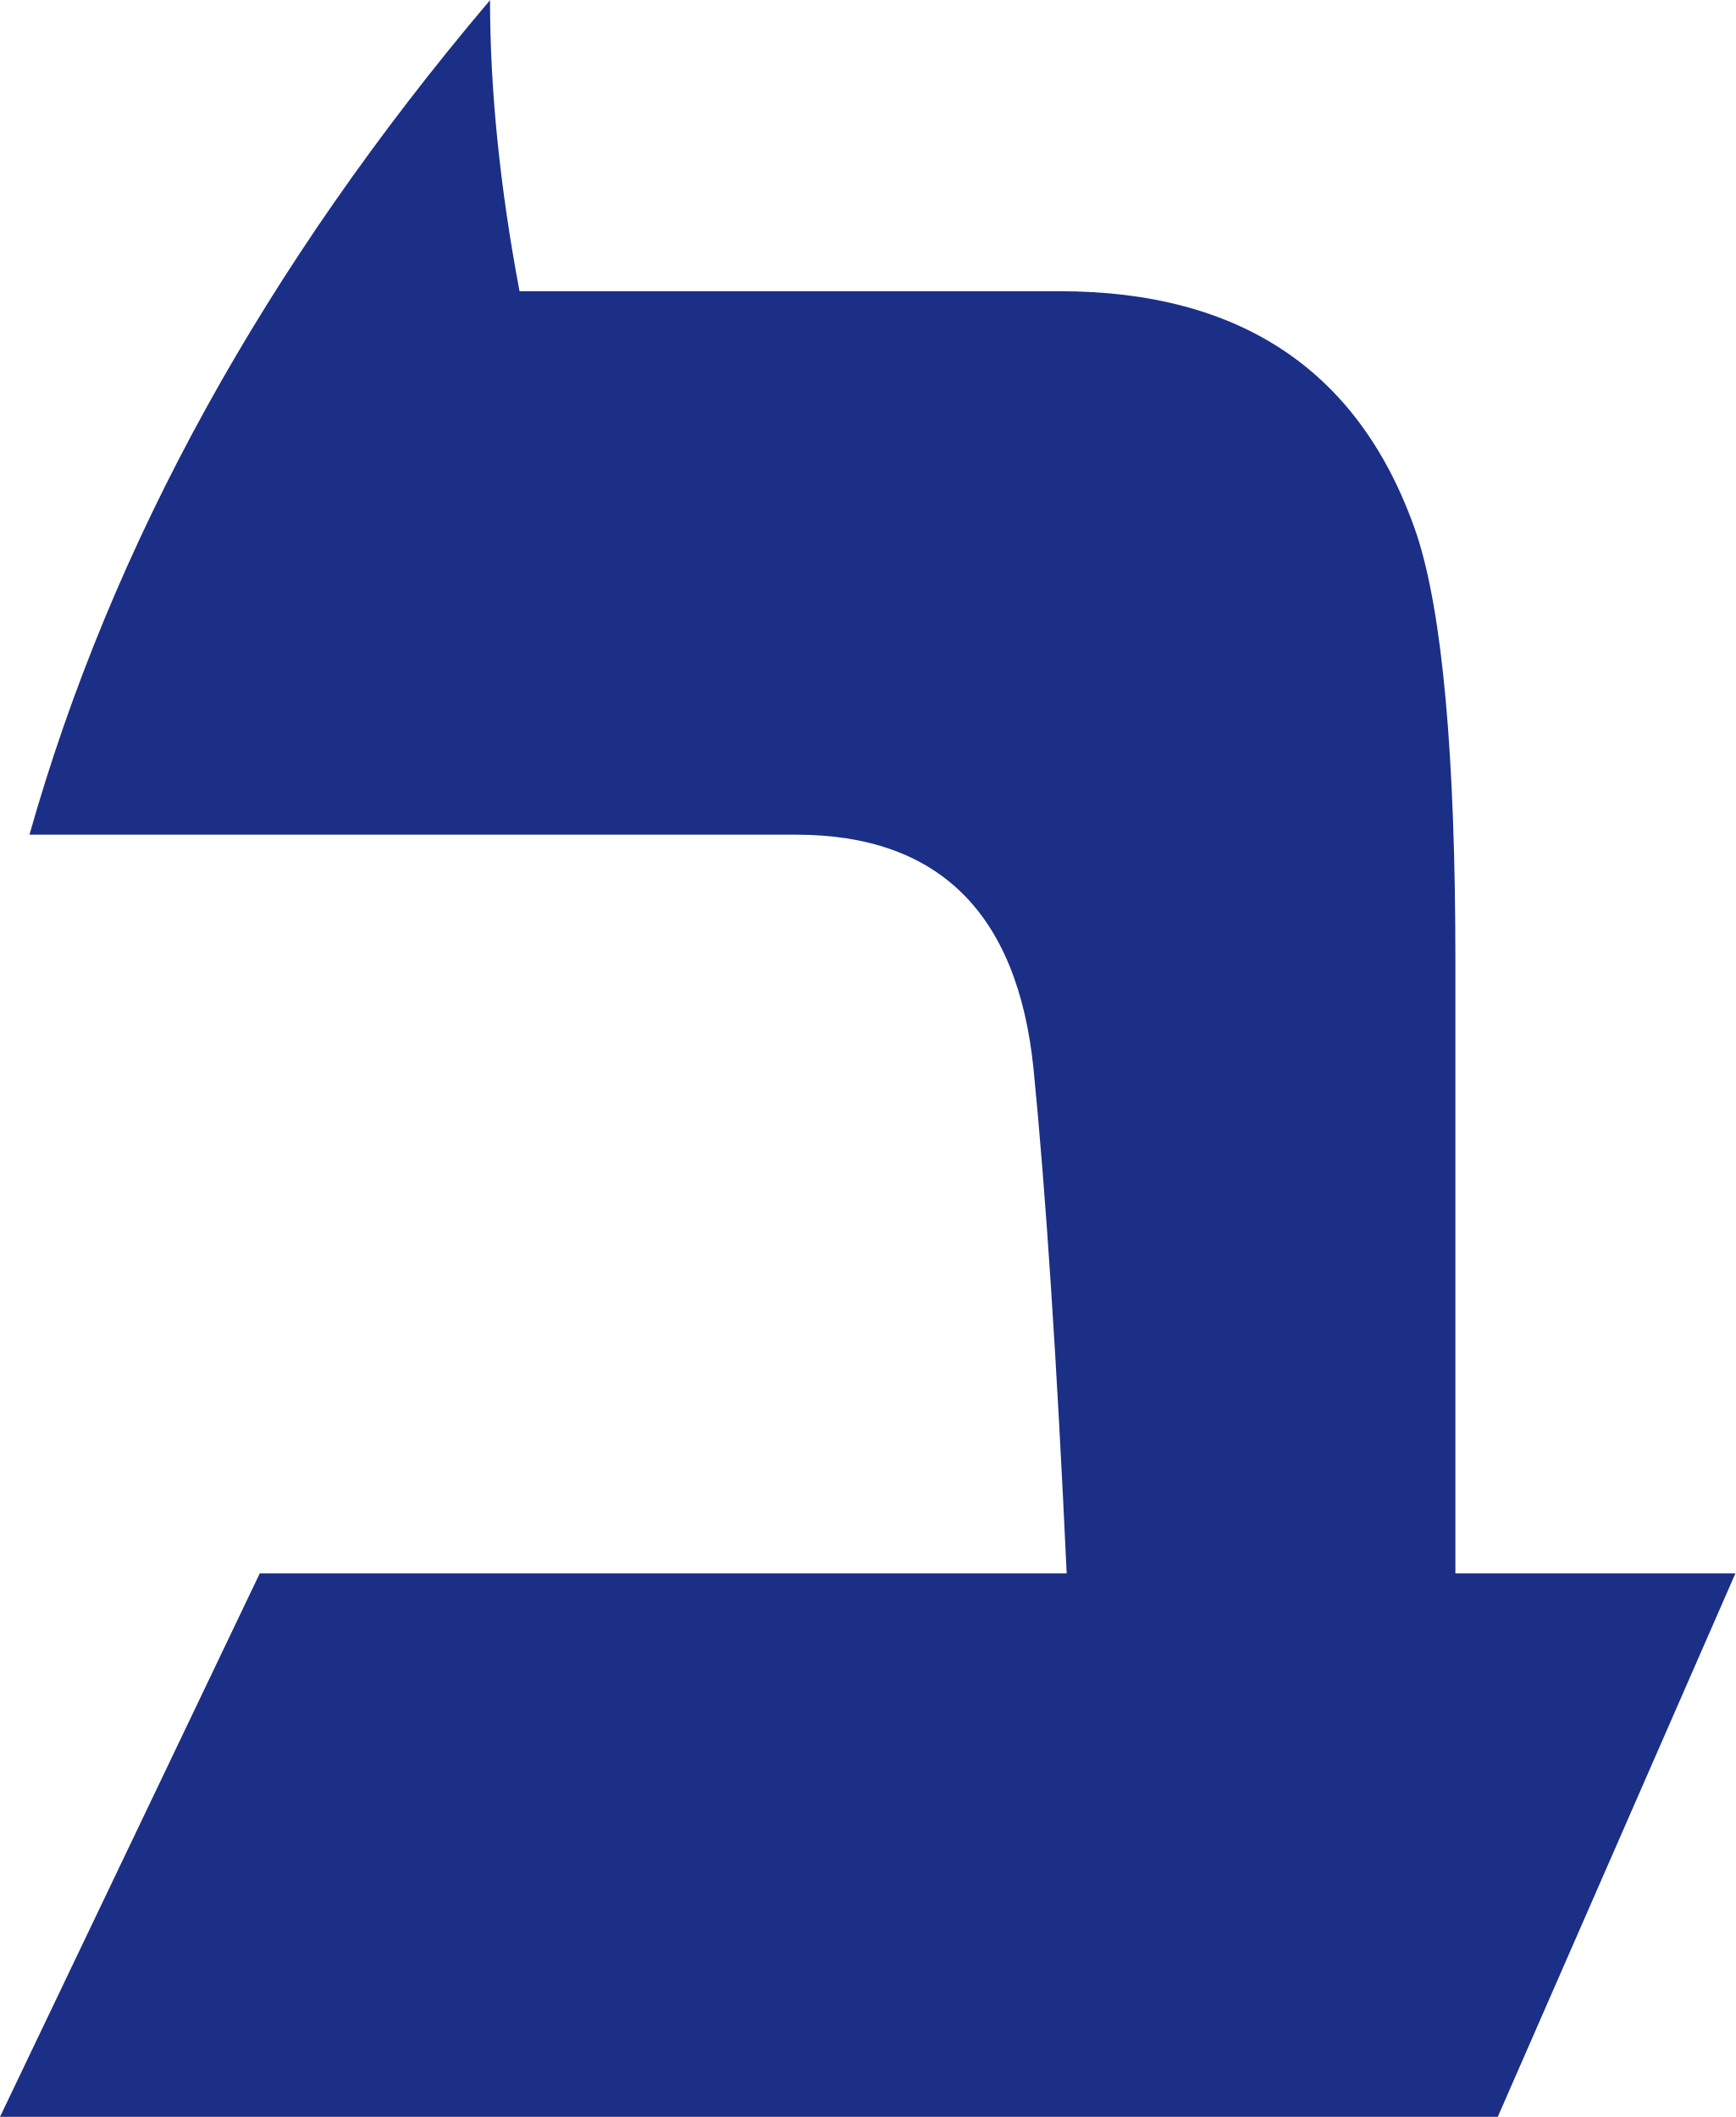
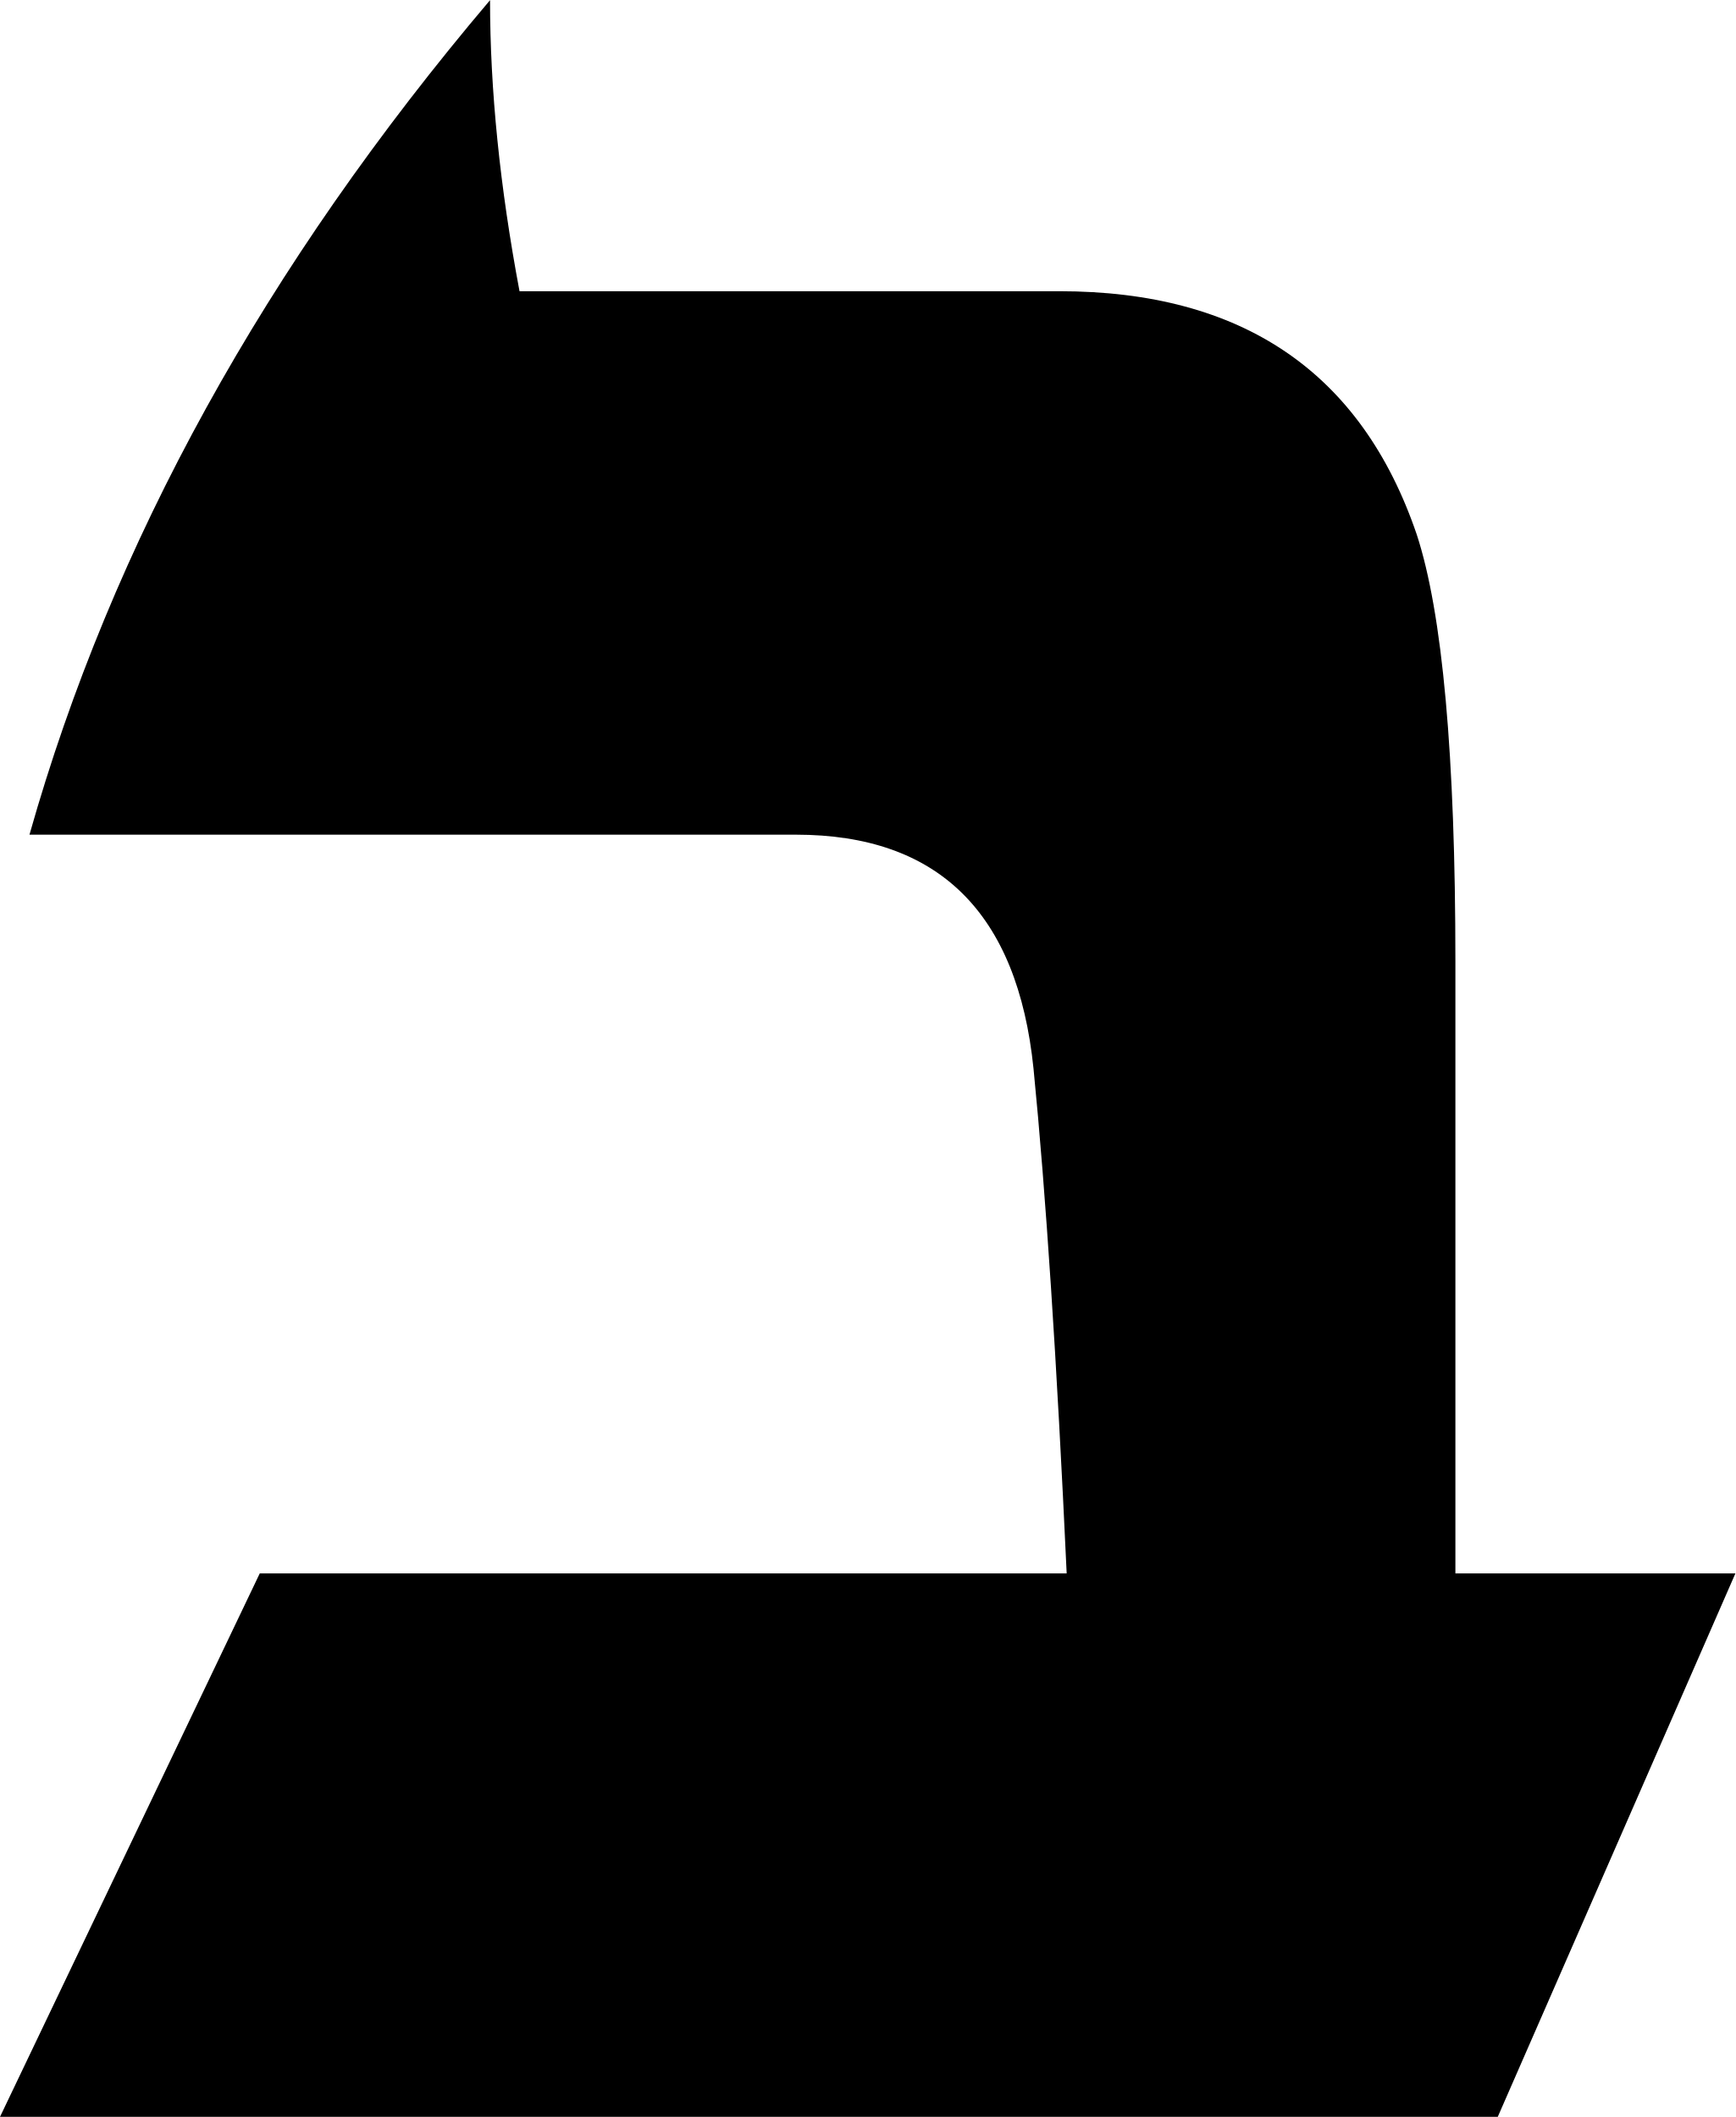
<svg xmlns="http://www.w3.org/2000/svg" width="18.87cm" height="23.02cm" viewBox="0 0 18.871 23.018">
-   <path d="M965 295 836 0H23L164 295H602Q594 468 584 569Q571 696 455 696H39Q106 933 289 1149Q289 1076 305 991H598Q747 991 792 859Q813 795 813 627V295Z" fill="#1b2f86" transform="scale(0.020033 -0.020033) translate(-23.00 -1149.00)" />
+   <path d="M965 295 836 0H23L164 295H602Q594 468 584 569Q571 696 455 696H39Q106 933 289 1149Q289 1076 305 991H598Q747 991 792 859Q813 795 813 627V295Z" fill="#000000" transform="scale(0.020033 -0.020033) translate(-23.00 -1149.00)" />
</svg>
